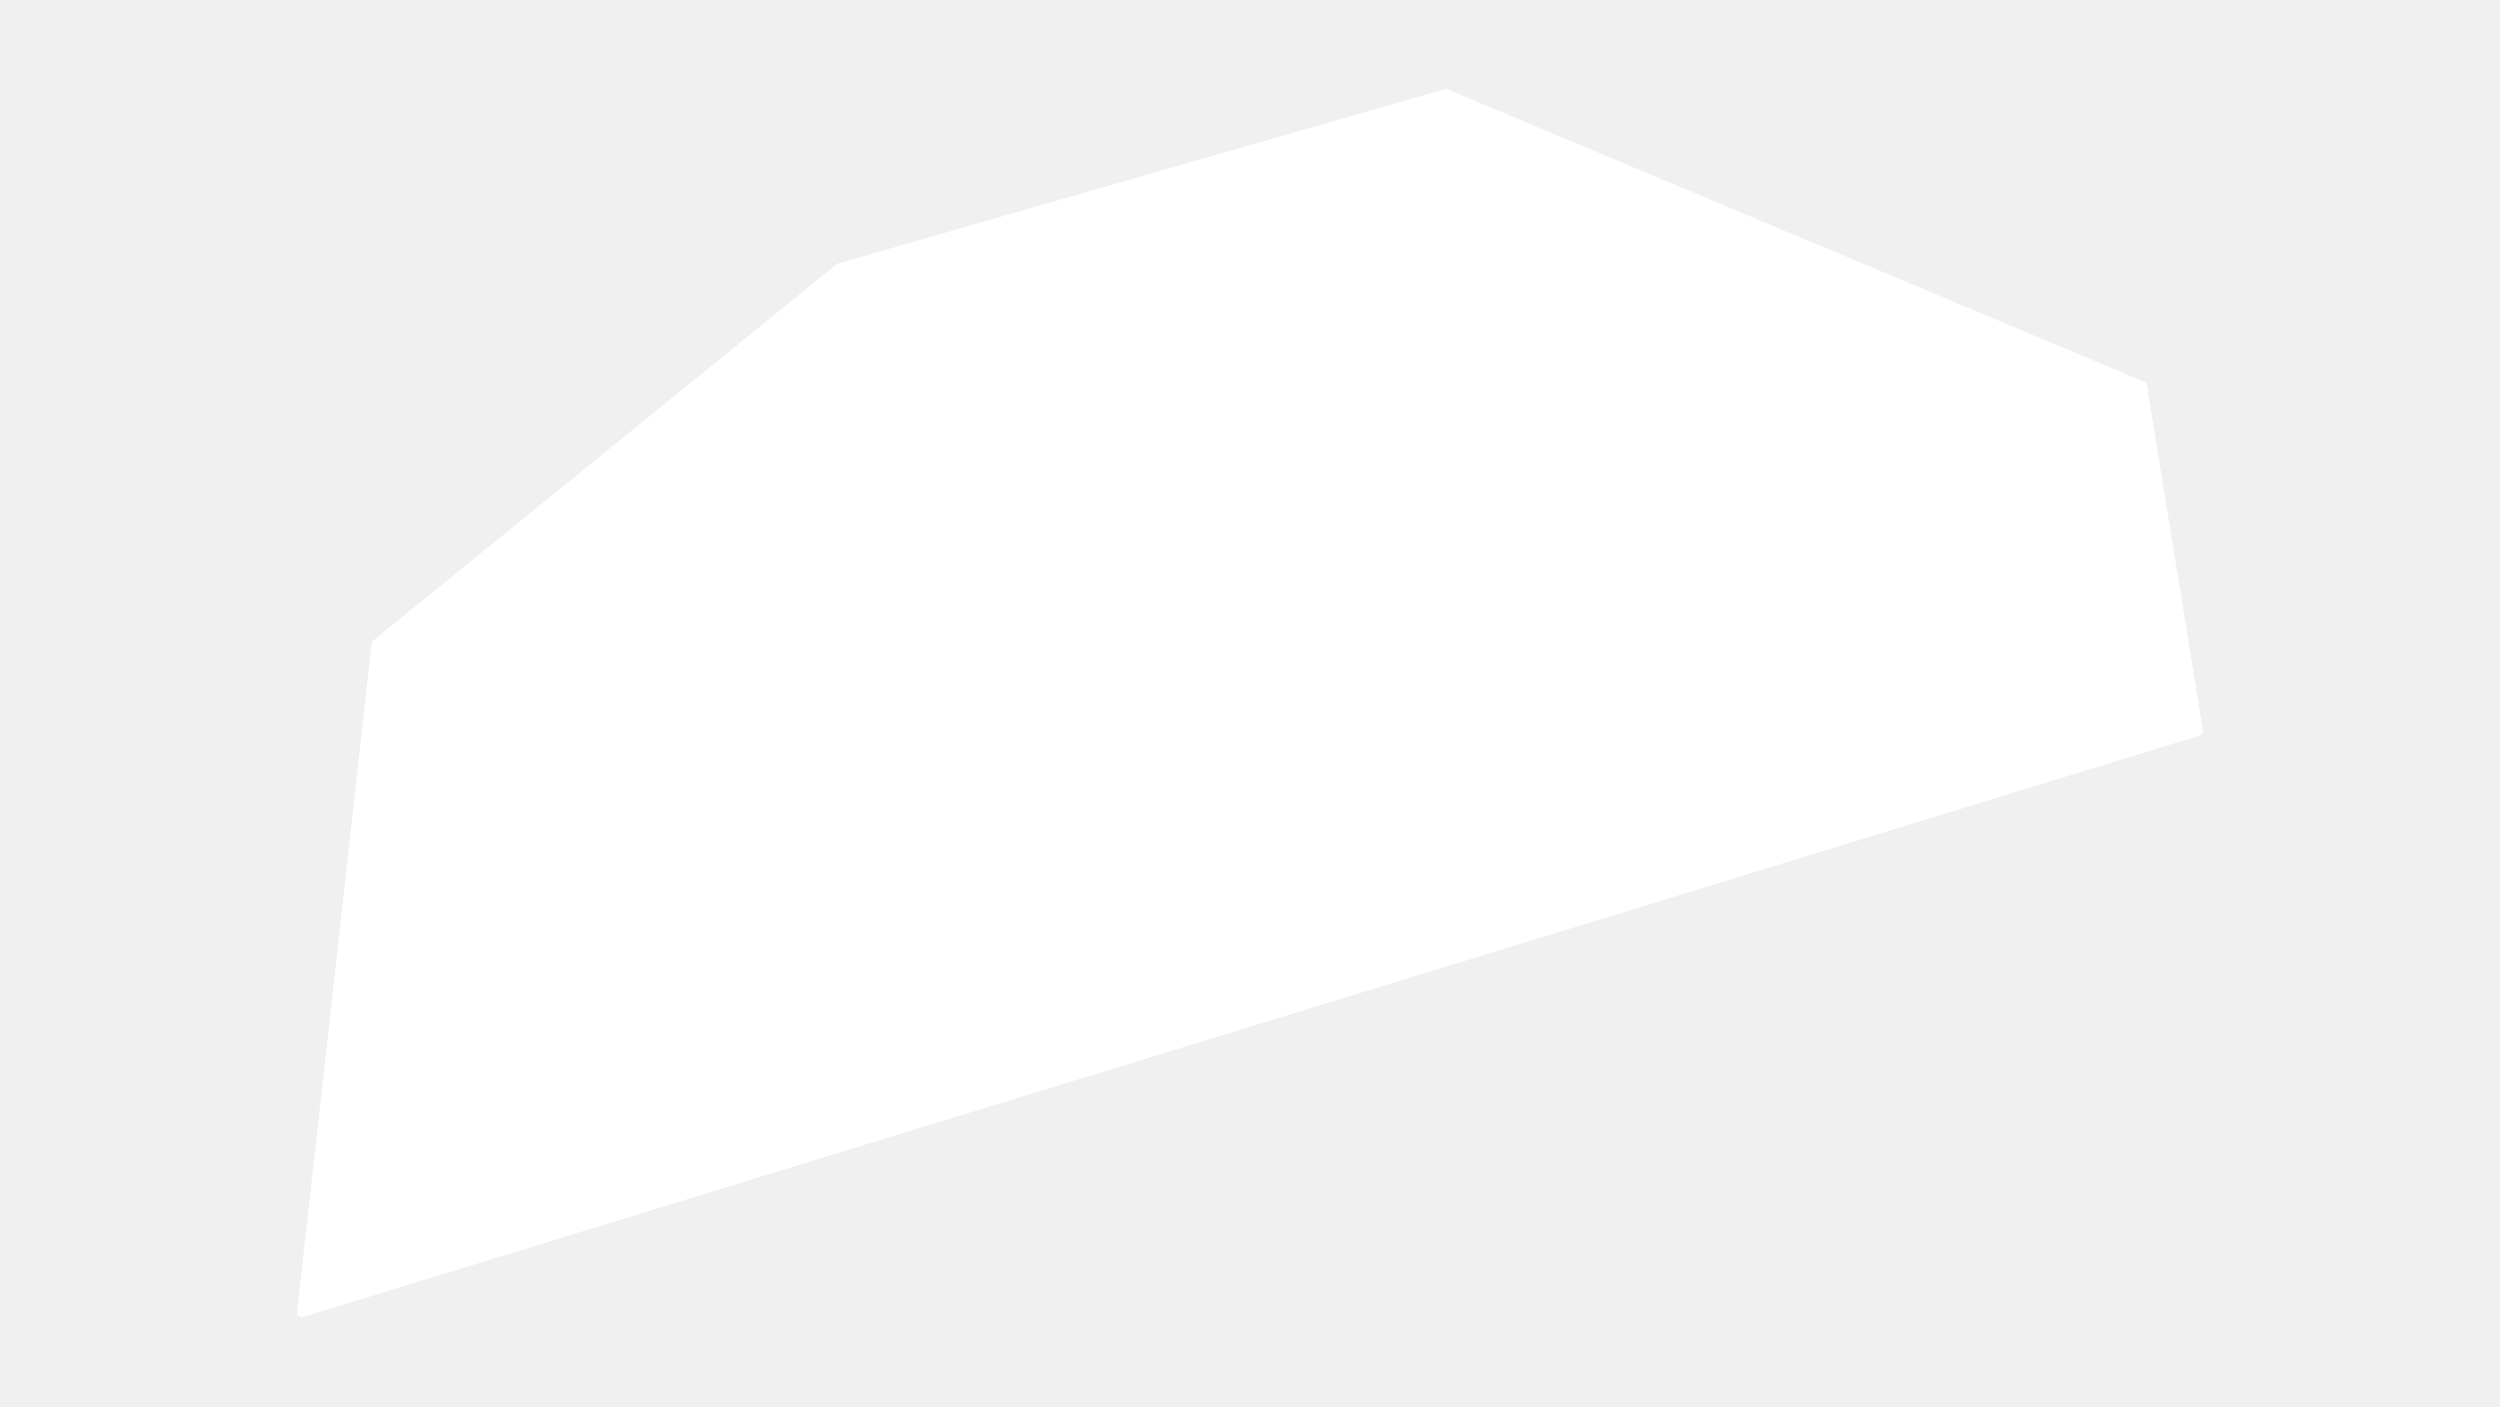
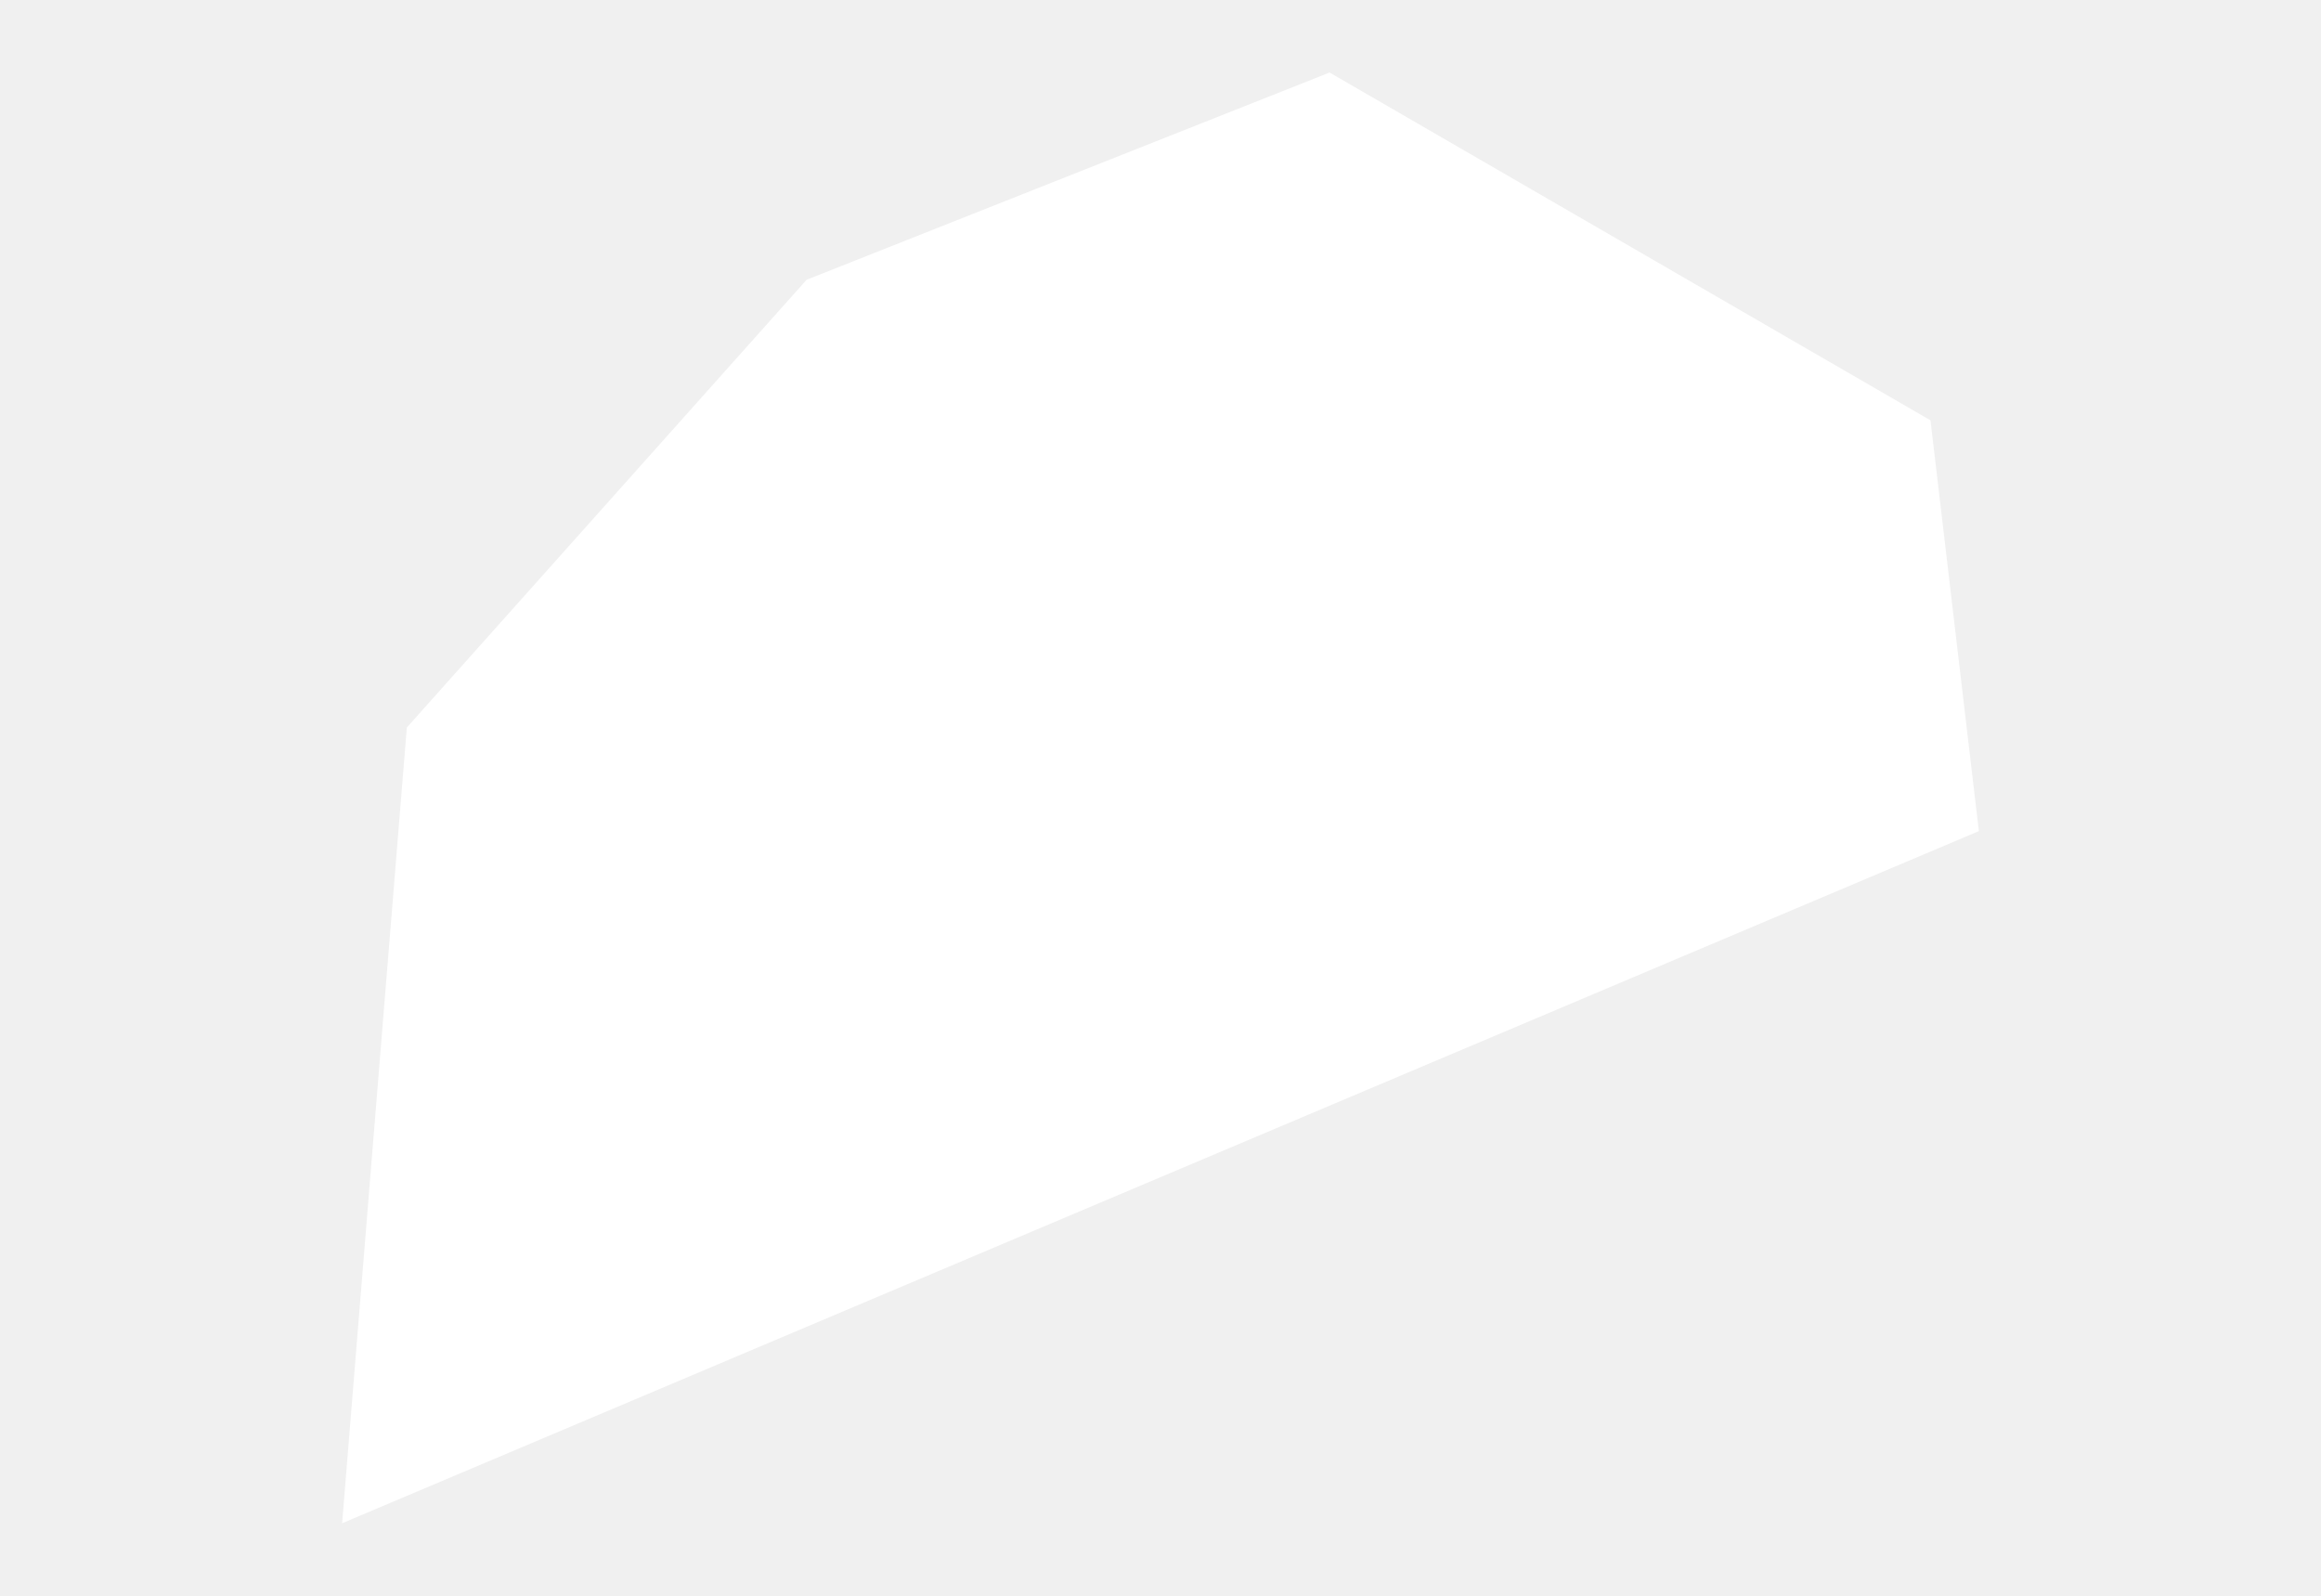
- <svg xmlns="http://www.w3.org/2000/svg" viewBox="0 0 320 180" role="img" aria-label="Country outline" preserveAspectRatio="xMidYMid meet">
-   <g fill="#ffffff" stroke="#ffffff" stroke-width="1.2" fill-rule="evenodd" stroke-linejoin="round">
-     <path d="M 281.38 93.58 L 38.62 168.00 L 48.17 82.44 L 107.47 34.29 L 185.07 12.00 L 274.21 49.41 L 281.38 93.58 Z" />
-   </g>
+ <svg xmlns="http://www.w3.org/2000/svg" viewBox="0 0 320 220" preserveAspectRatio="xMidYMid meet" aria-hidden="true">
+   <path fill="#ffffff" fill-rule="evenodd" stroke="none" d="M272.83,114.58L47.17,210.00L56.09,100.30L111.21,38.57L183.31,10.00L266.16,57.95L272.83,114.58Z" />
</svg>
